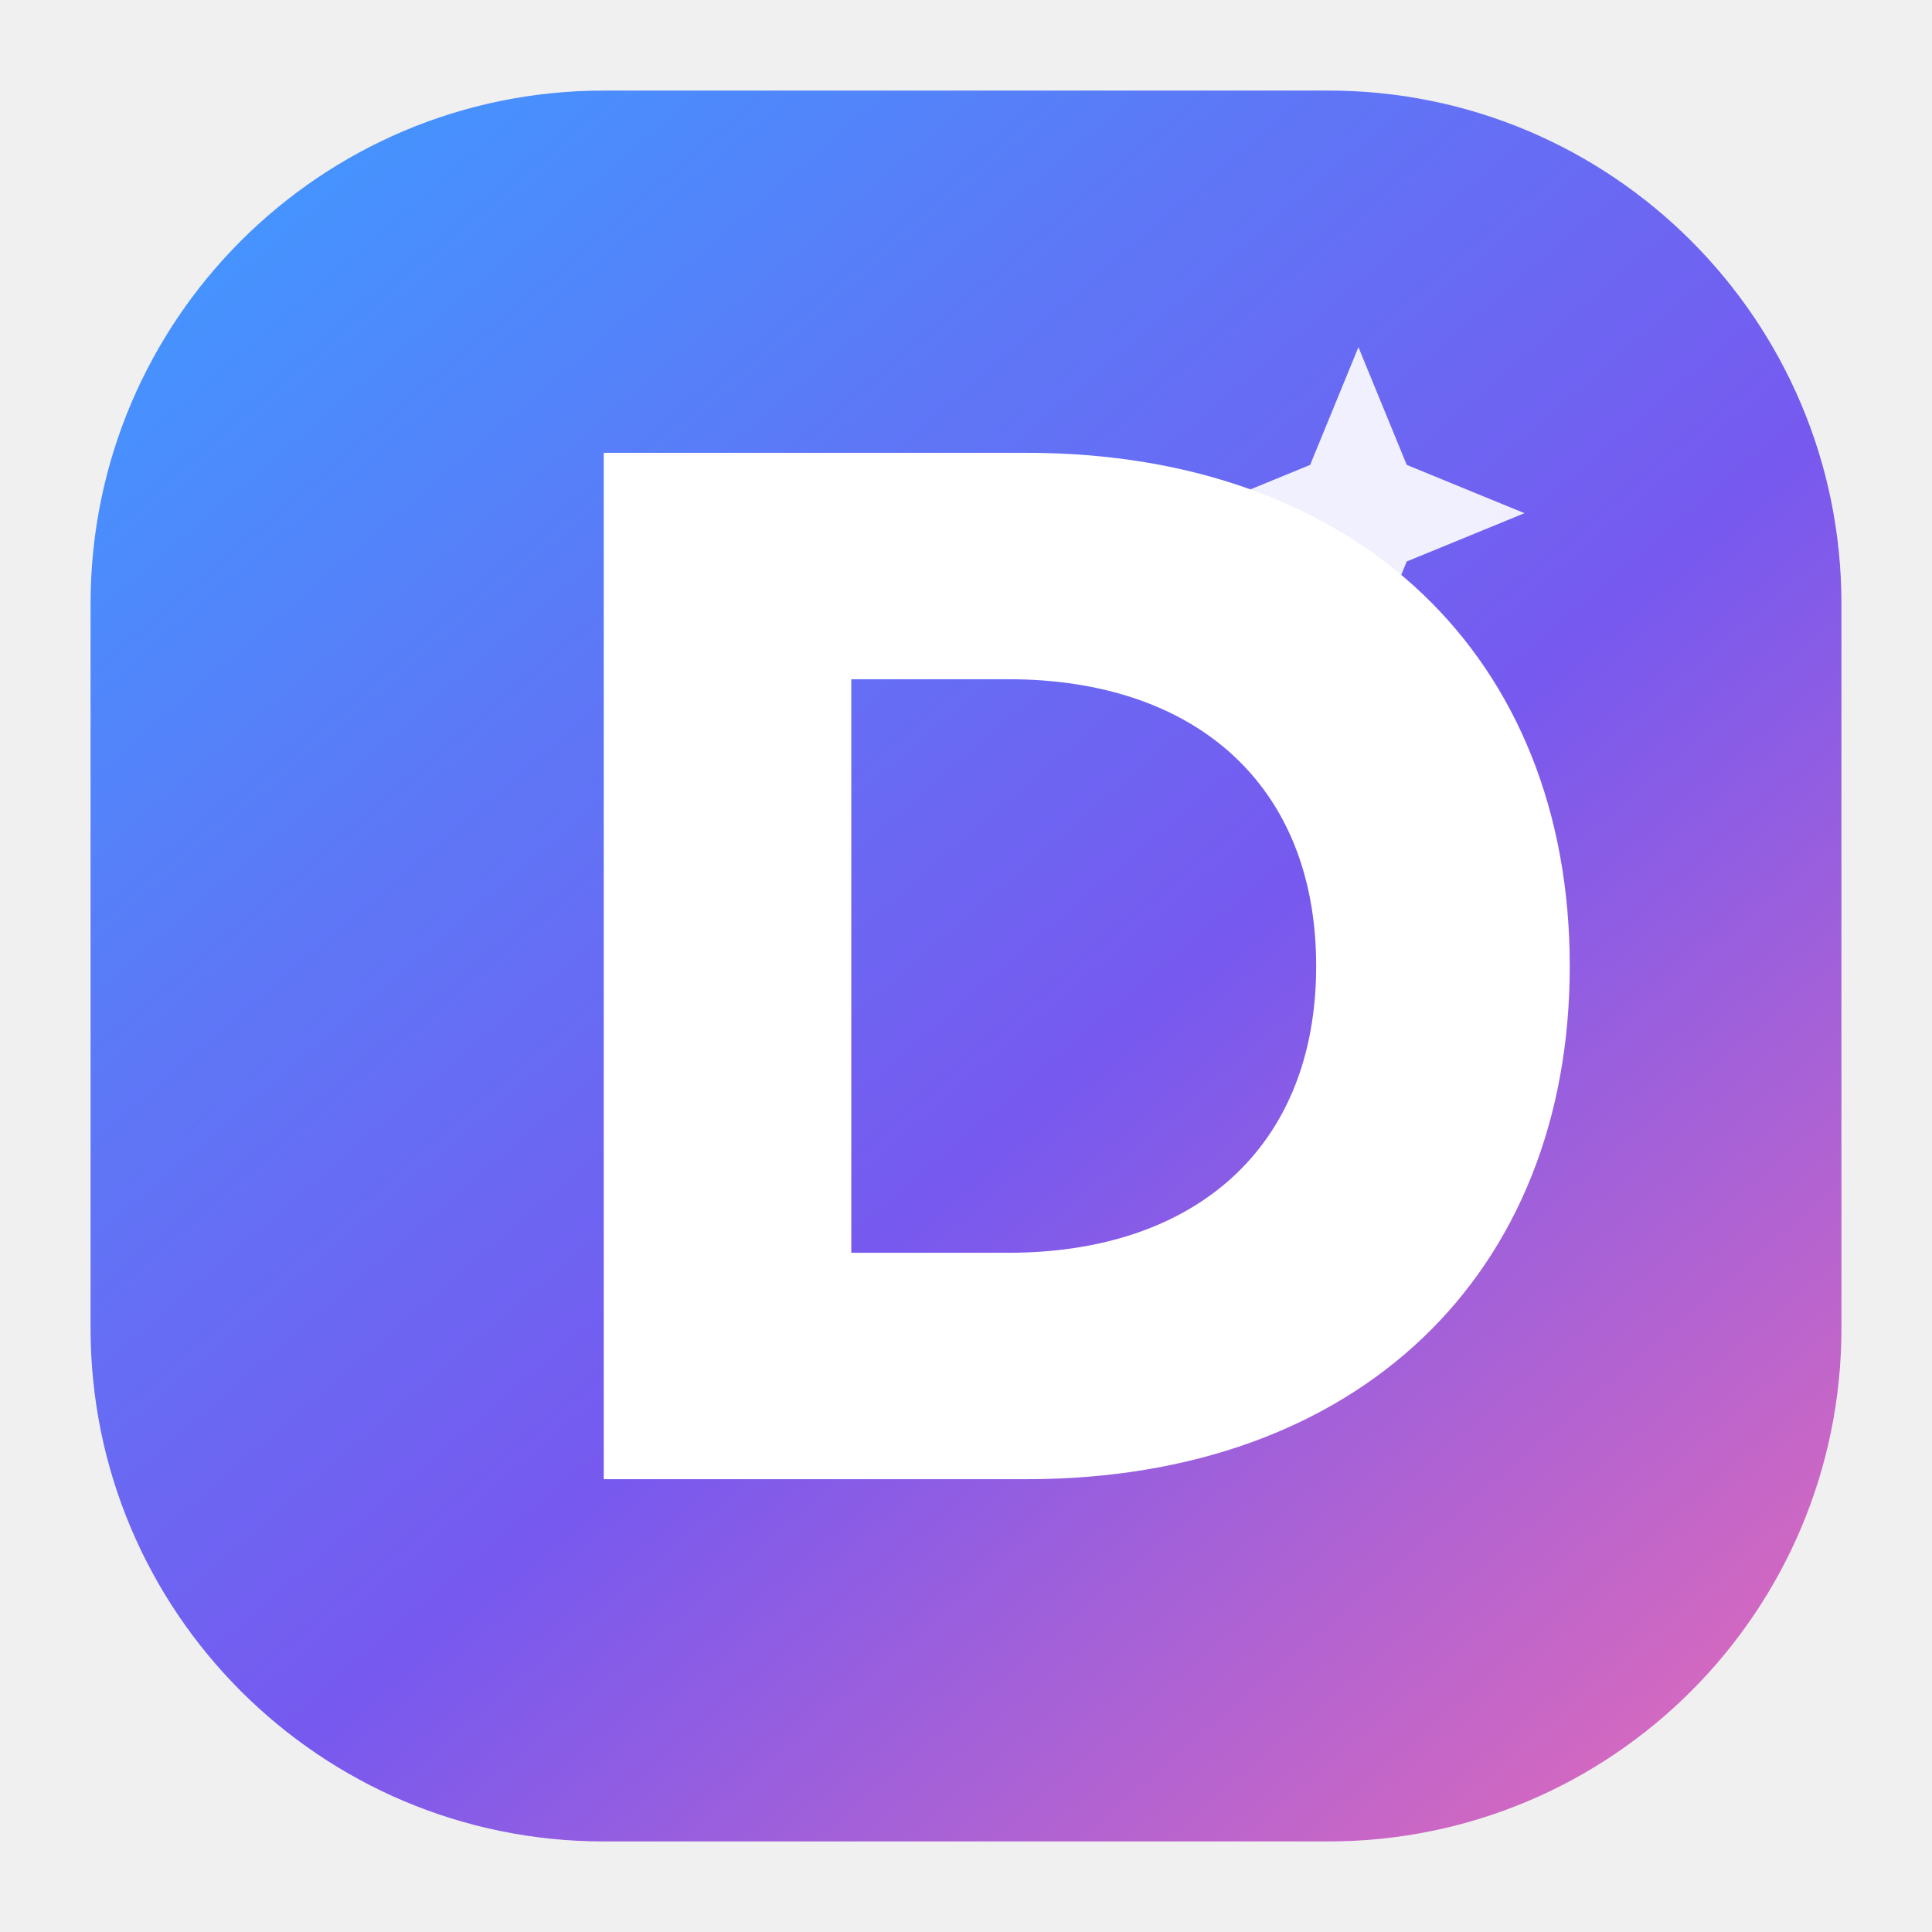
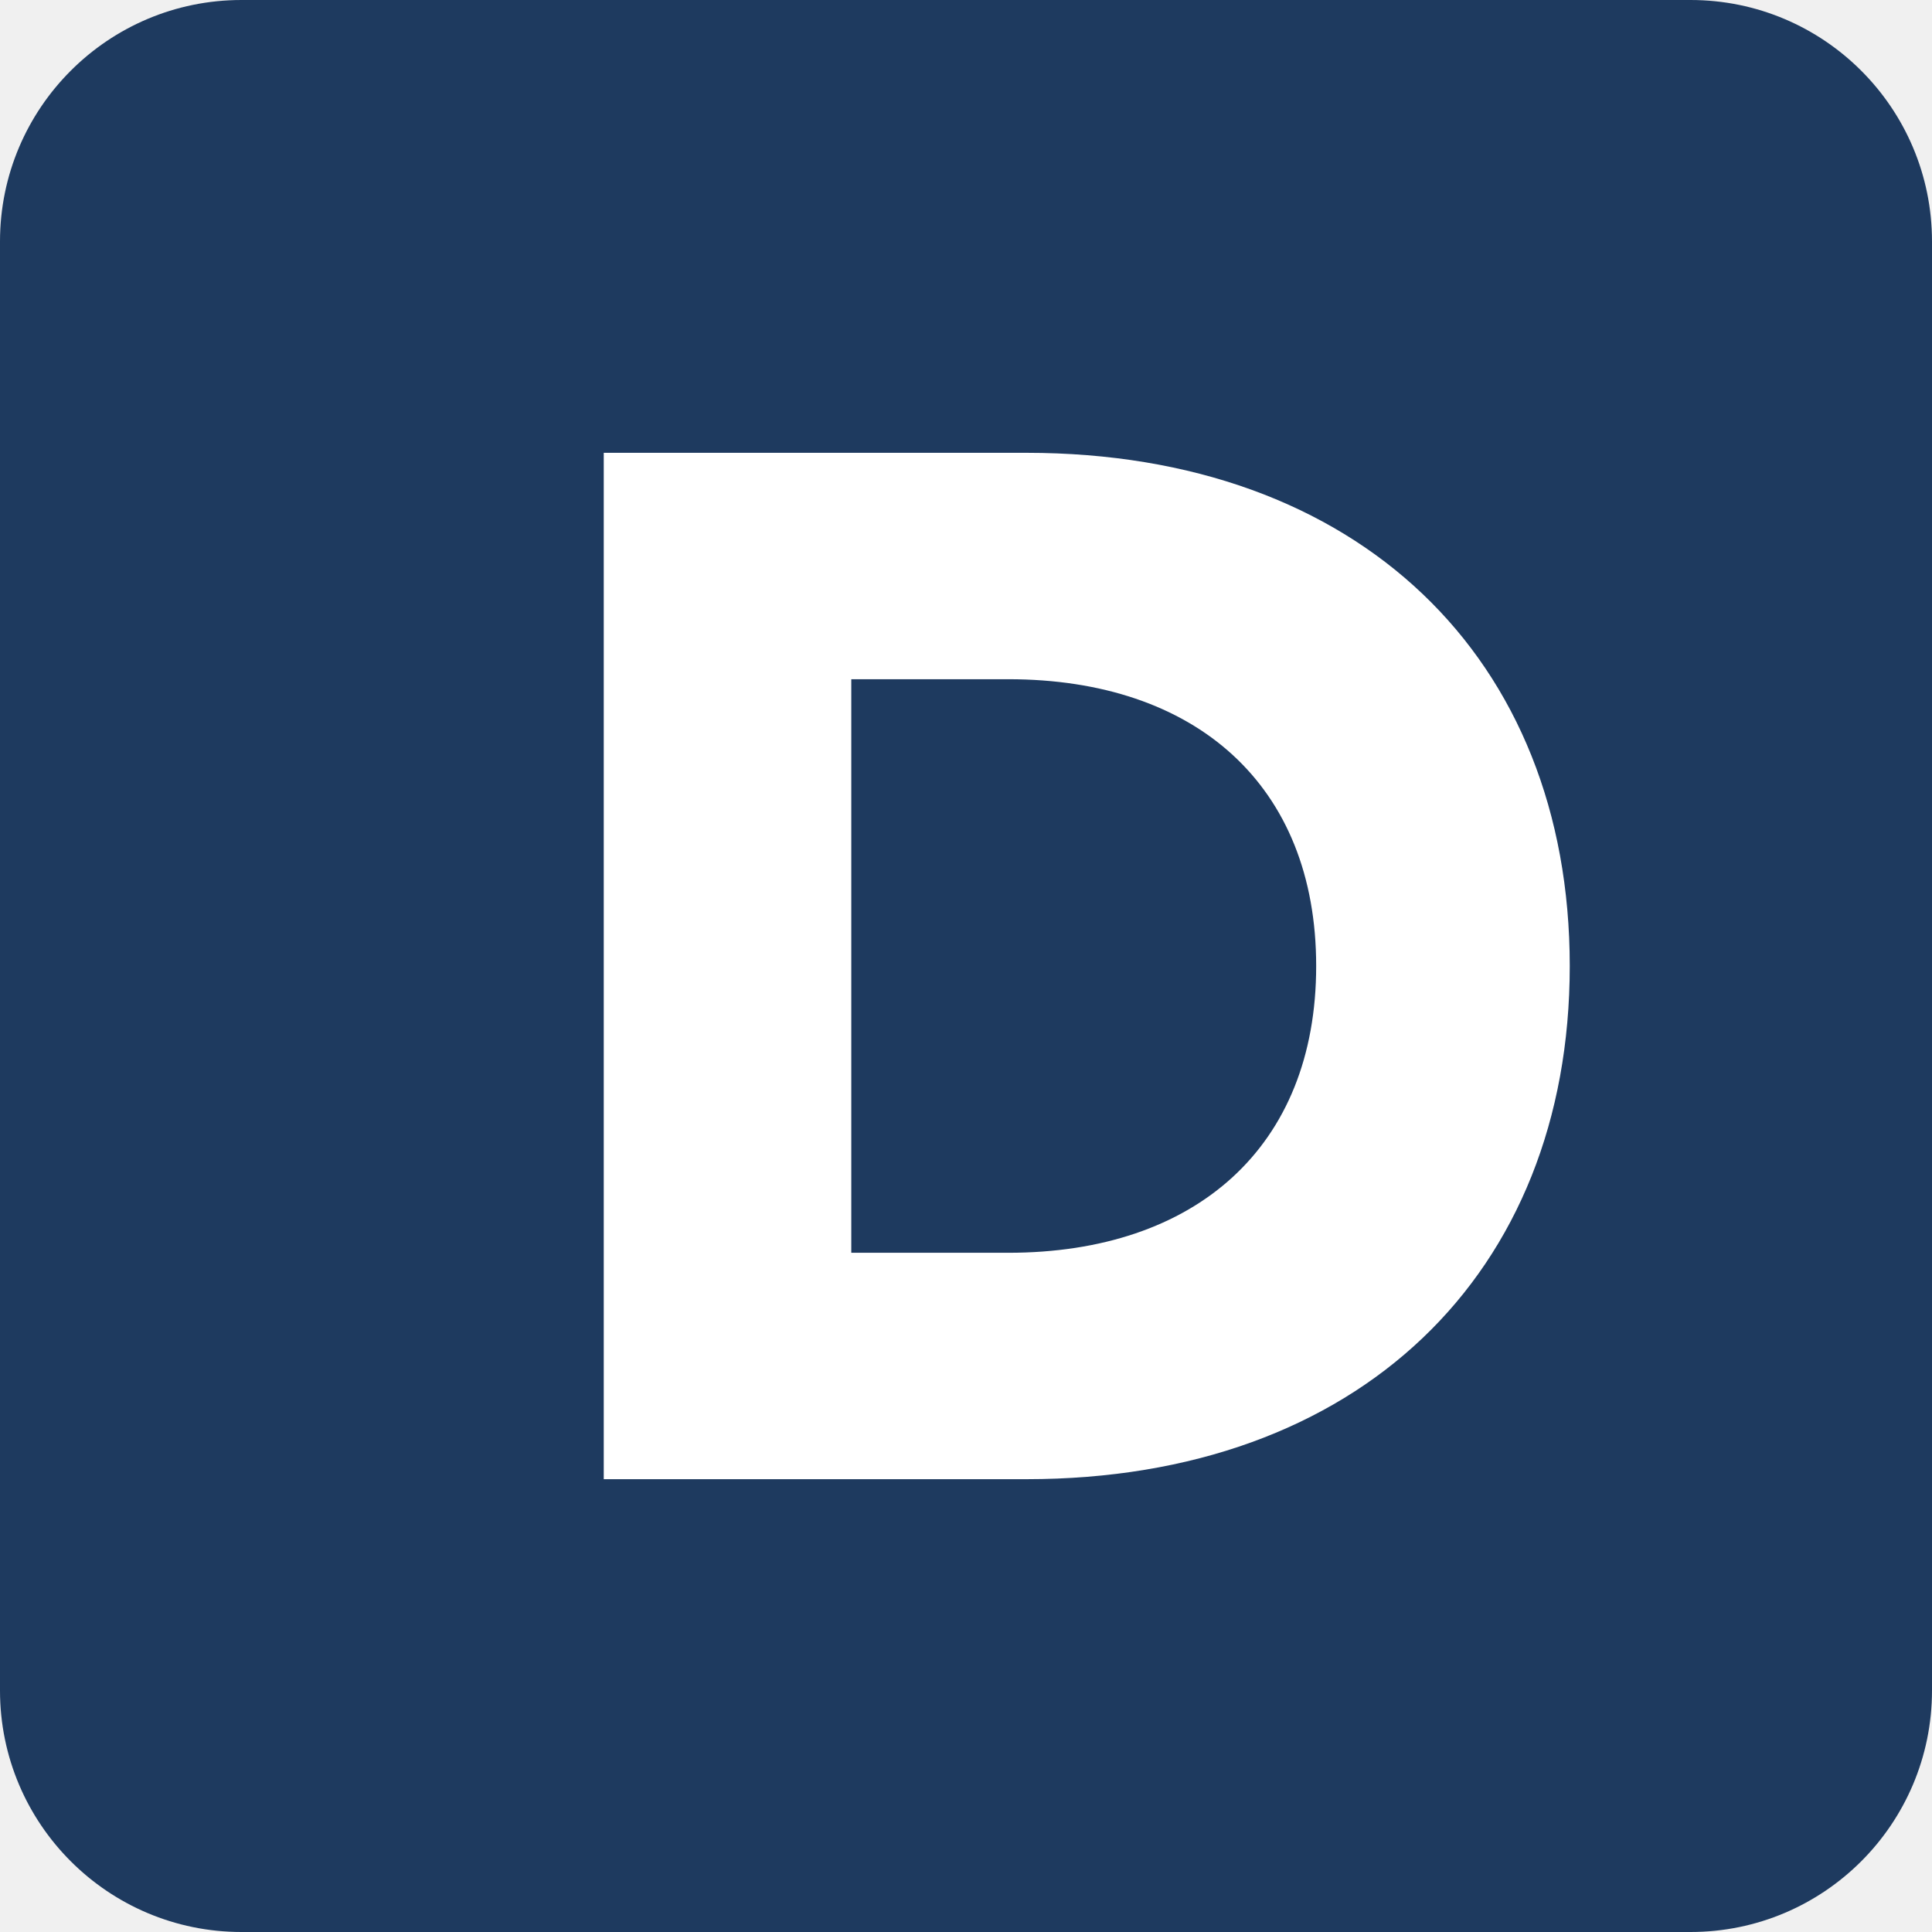
<svg xmlns="http://www.w3.org/2000/svg" viewBox="0 0 64 64">
-   <defs>
-     <linearGradient id="g" x1="8" y1="4" x2="58" y2="62" gradientUnits="userSpaceOnUse">
-       <stop stop-color="#4297ff" />
-       <stop offset=".55" stop-color="#7759ef" />
-       <stop offset="1" stop-color="#e46bb8" />
-     </linearGradient>
-   </defs>
-   <rect x="3" y="3" width="58" height="58" rx="17" fill="url(#g)" />
-   <path d="M20 15h14c11 0 18 6.8 18 17s-7 17-18 17H20V15Zm13.4 26.5c6.2 0 10.2-3.5 10.2-9.5s-4-9.5-10.2-9.5h-5.2v19h5.2Z" fill="white" />
-   <path d="M45 11.5l1.6 3.9 3.9 1.6-3.9 1.6-1.6 3.9-1.6-3.9-3.9-1.6 3.9-1.6 1.6-3.9Z" fill="#fff" opacity=".9" />
+   <rect width="64" height="64" rx="8" fill="#1e3a5f" />
+   <path d="M20 15h14c11 0 18 6.8 18 17s-7 17-18 17H20V15Zm13.4 26.5c6.2 0 10.2-3.5 10.2-9.5s-4-9.5-10.2-9.5h-5.2v19h5.2Z" fill="#fff" />
</svg>
